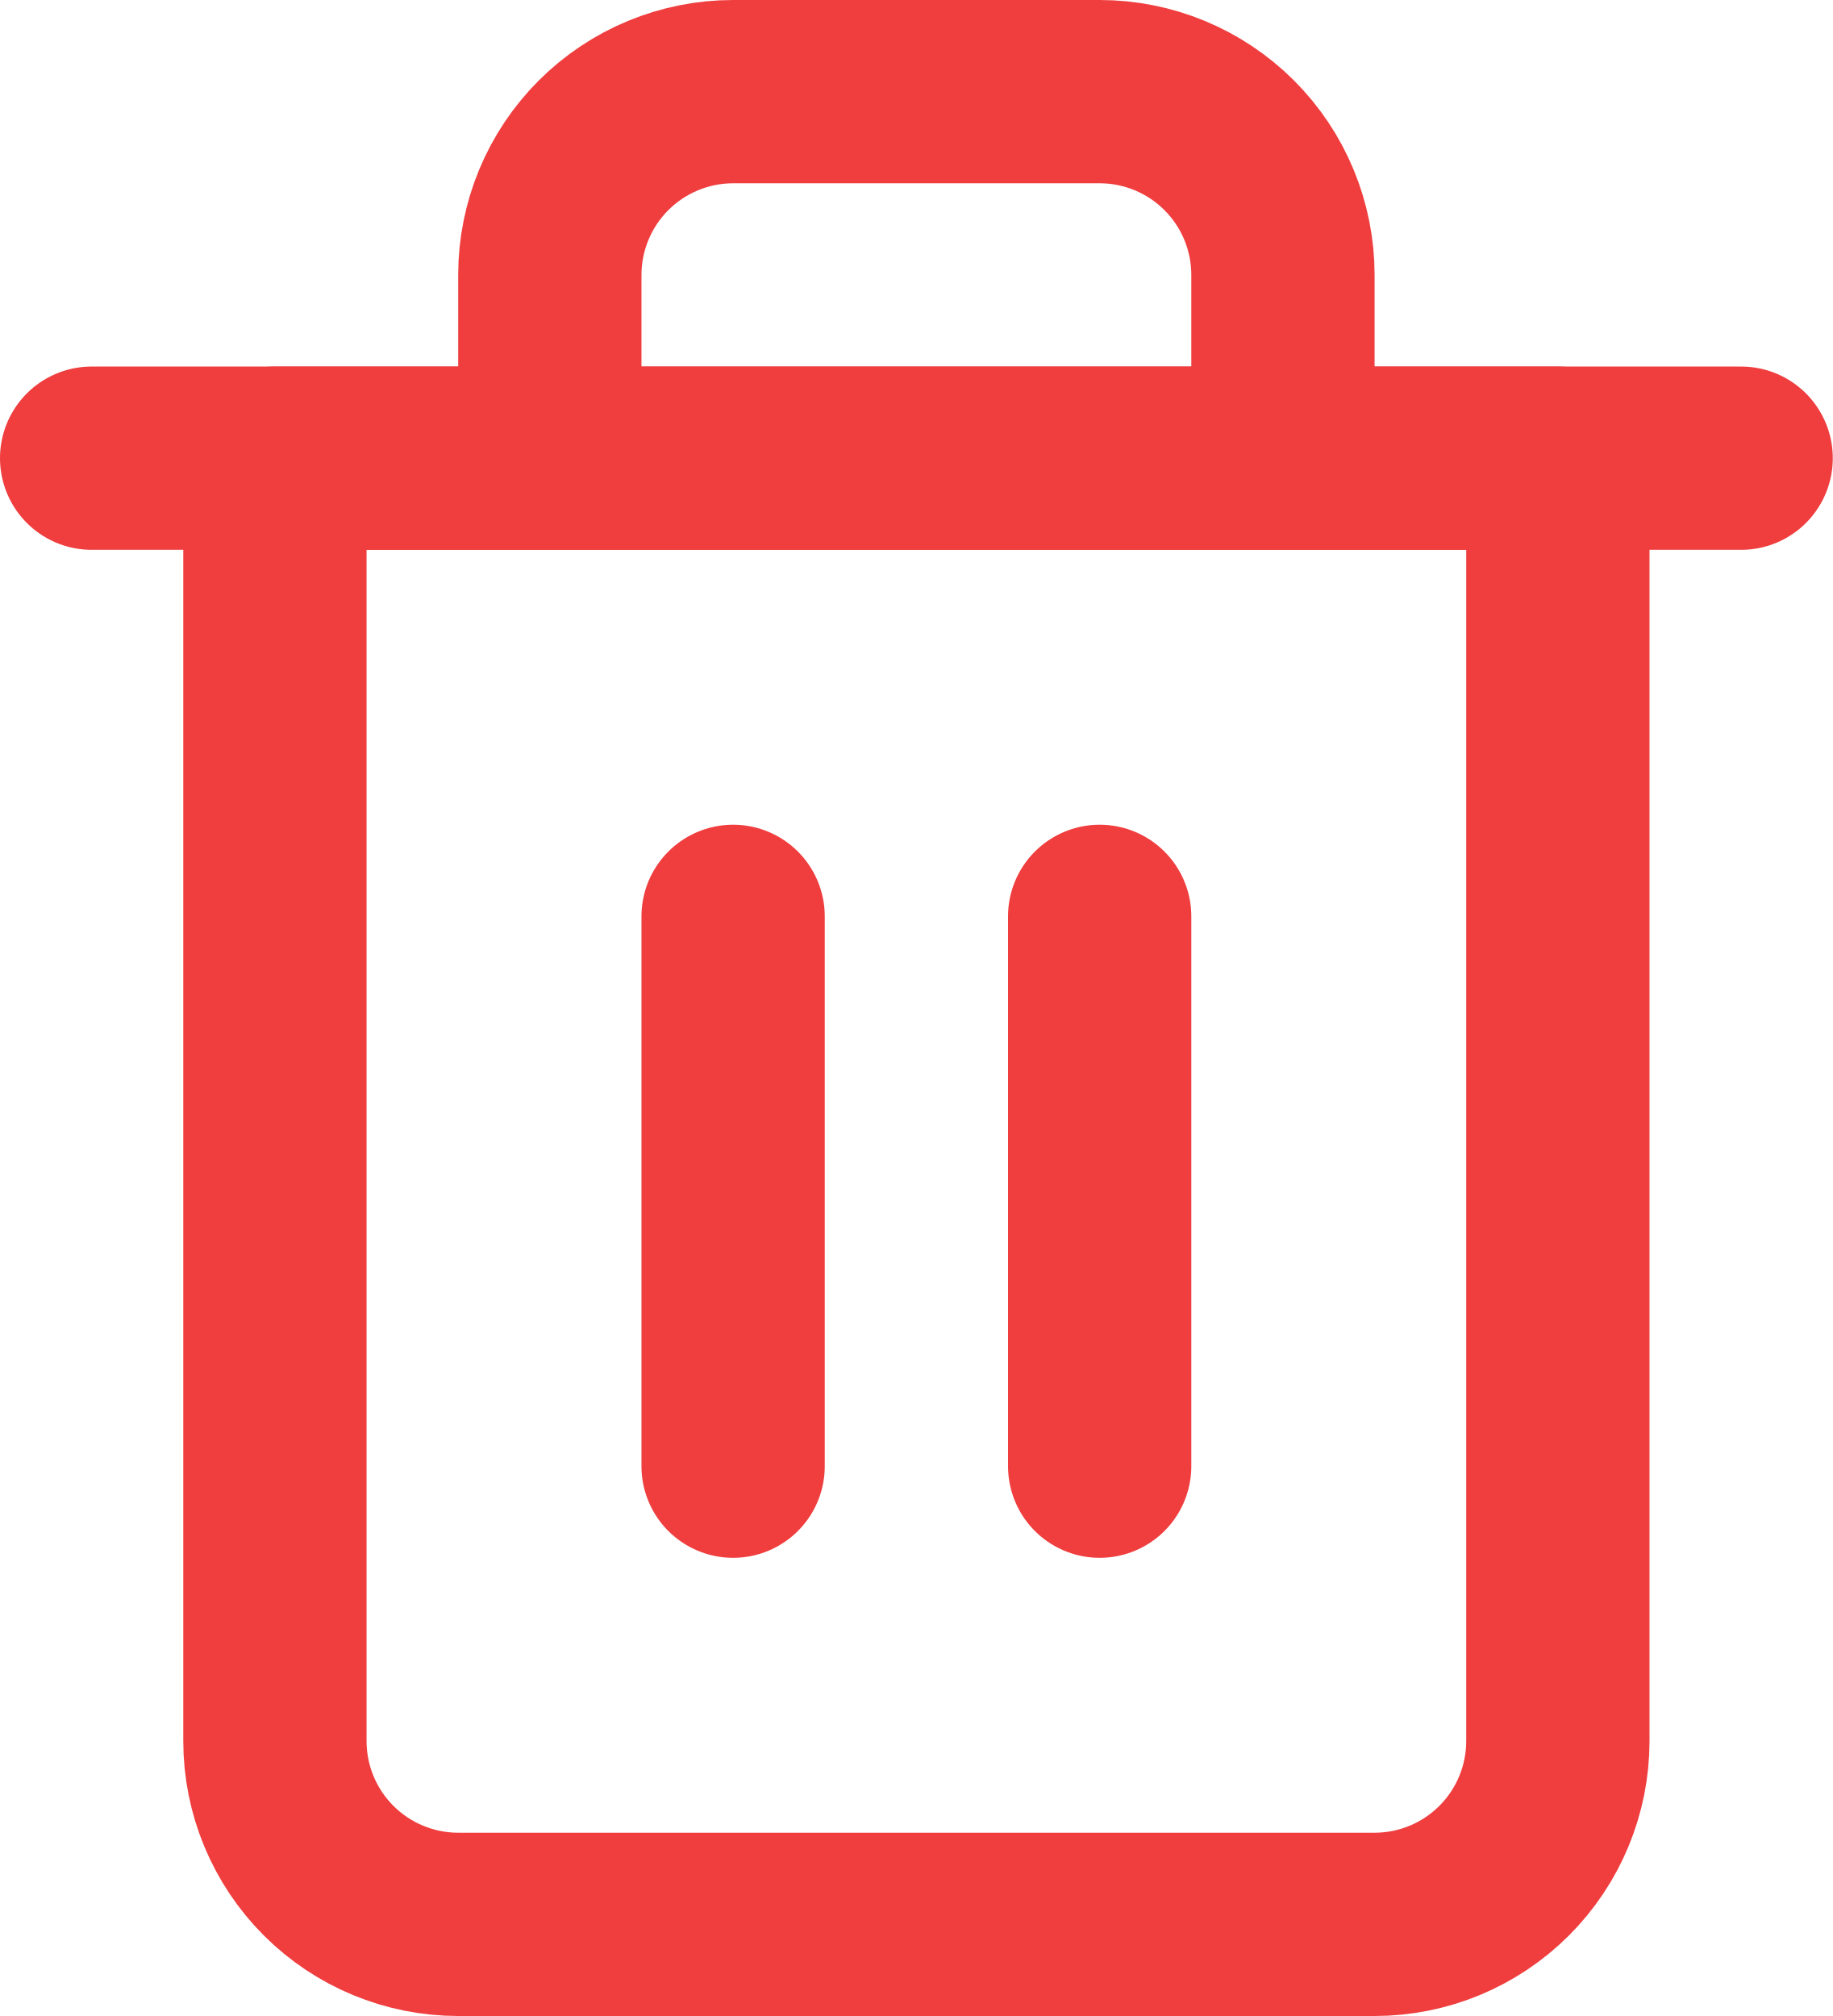
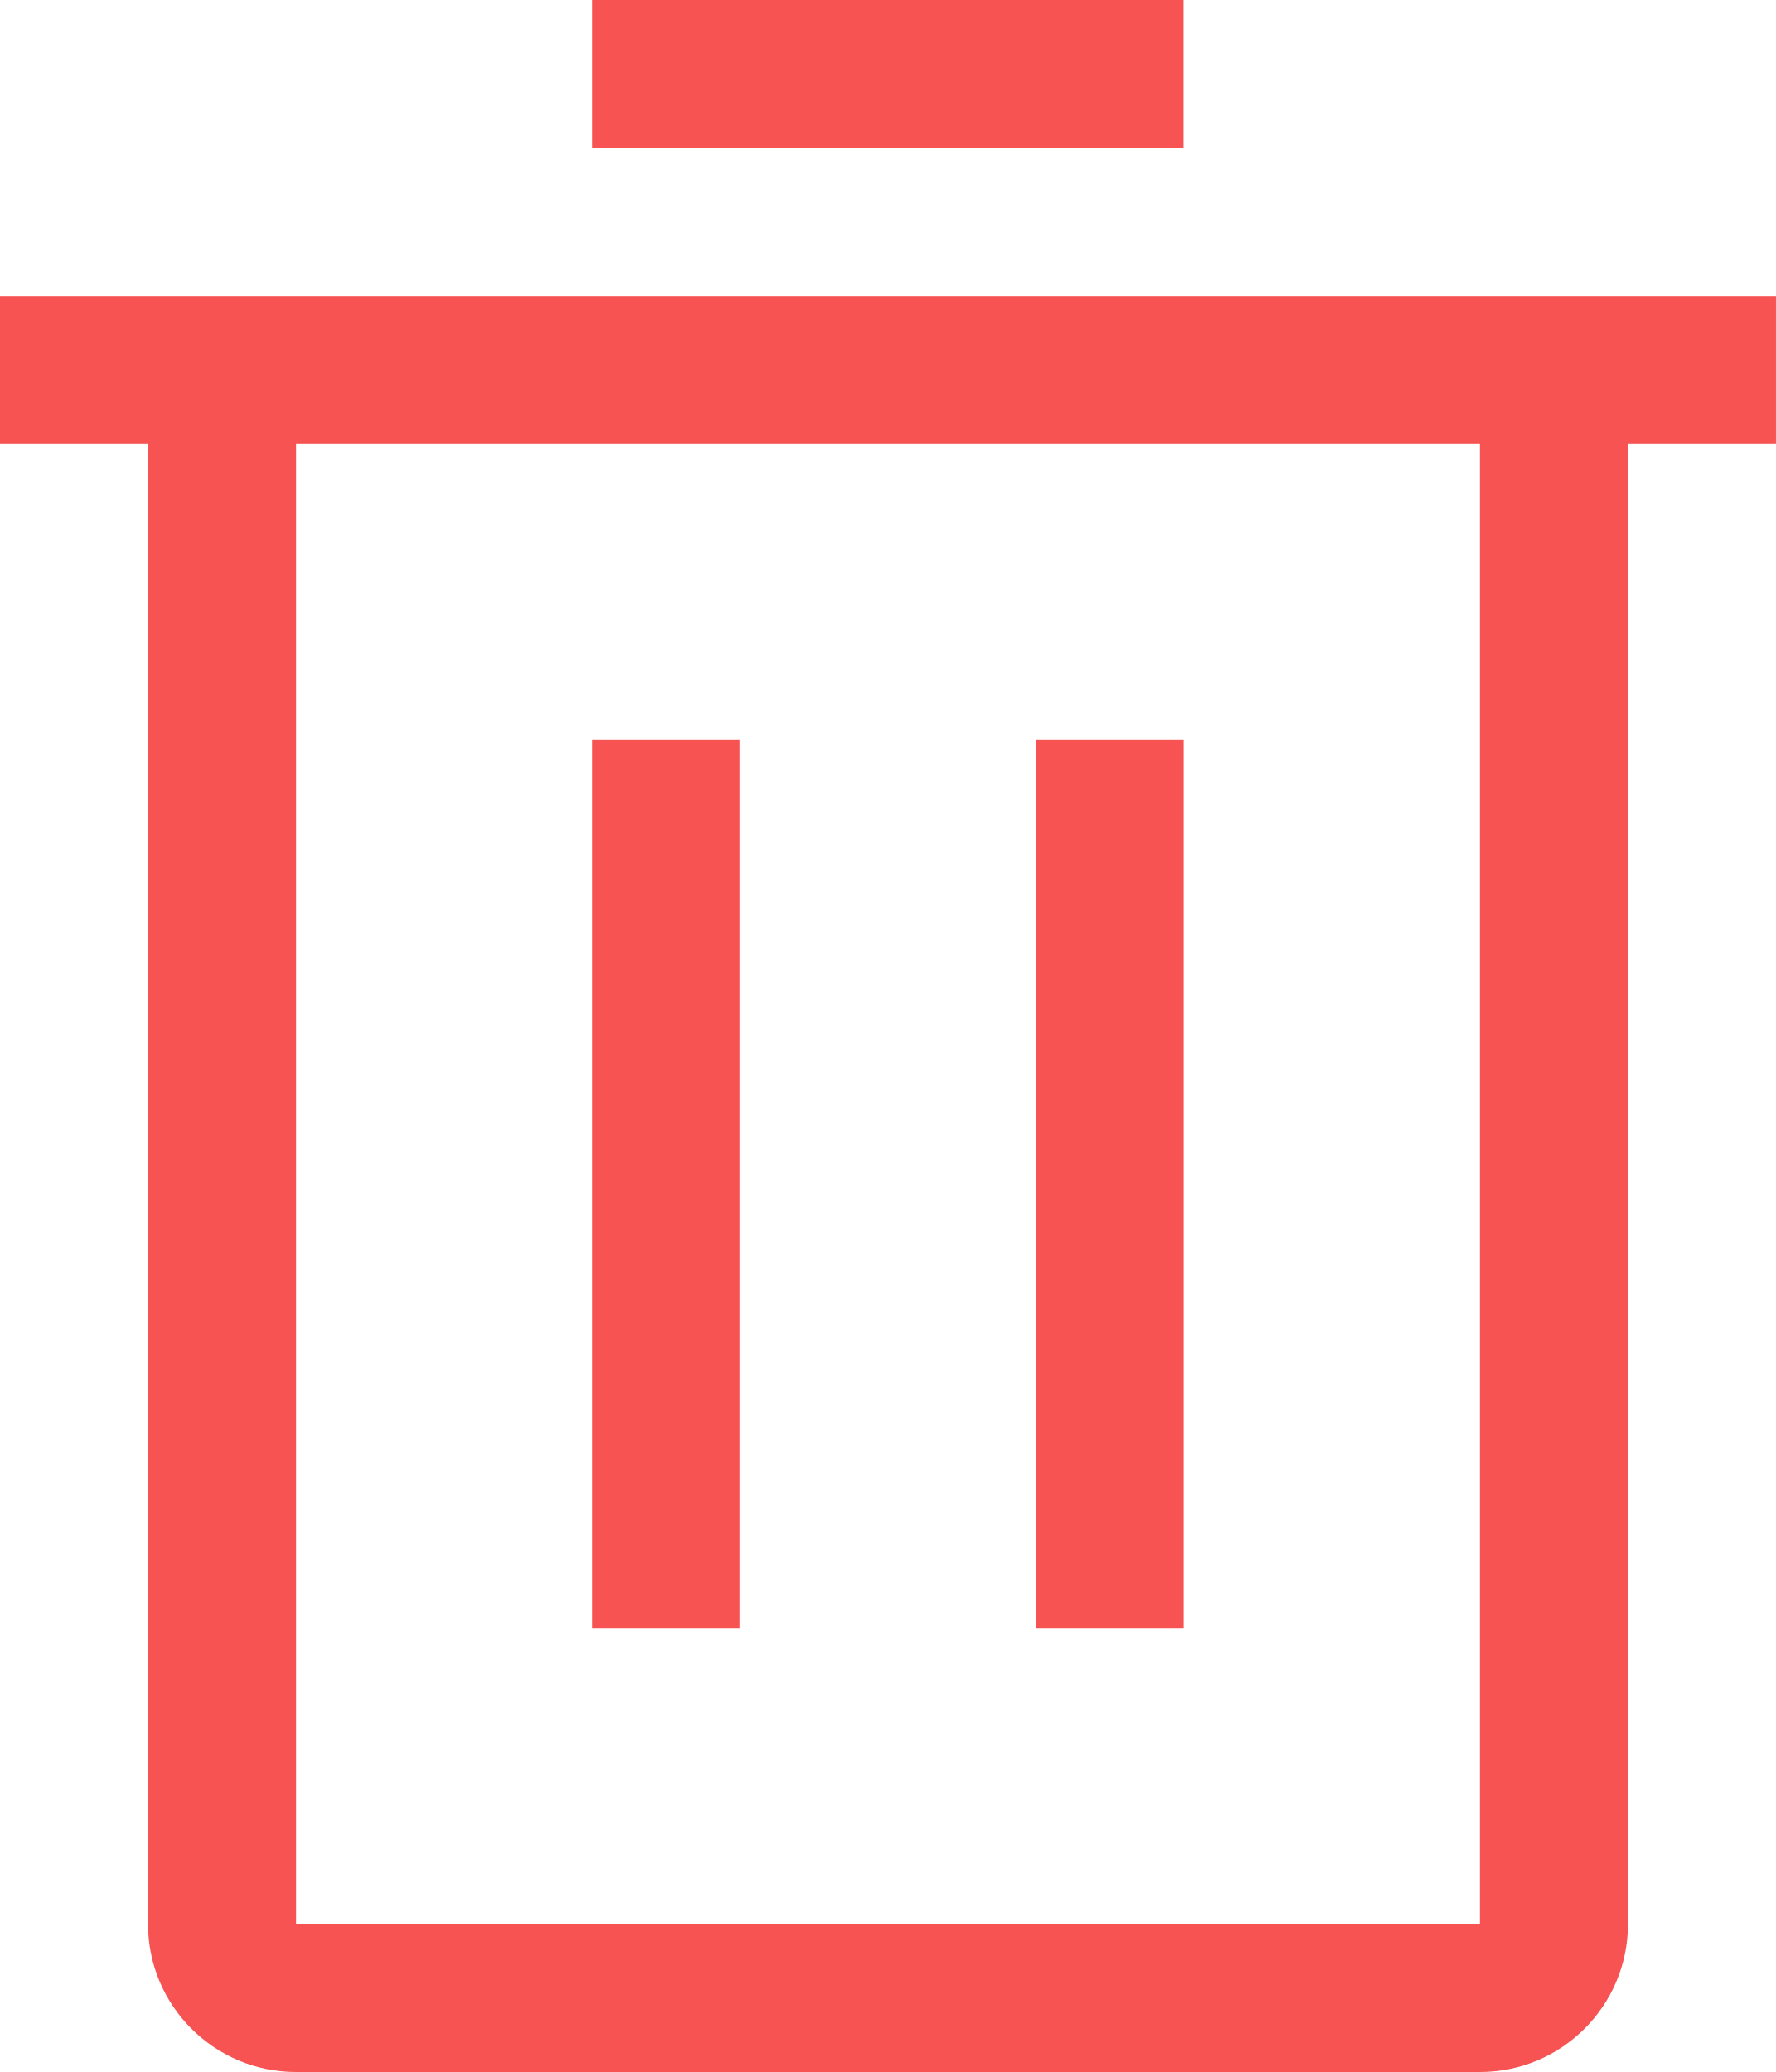
- <svg xmlns="http://www.w3.org/2000/svg" width="20" height="22" viewBox="0 0 20 22" fill="none">
-   <path d="M1 5H3H19" stroke="#F03D3E" stroke-width="2" stroke-linecap="round" stroke-linejoin="round" />
-   <path d="M6 5V3C6 2.47 6.211 1.961 6.586 1.586C6.961 1.211 7.47 1 8 1H12C12.53 1 13.039 1.211 13.414 1.586C13.789 1.961 14 2.47 14 3V5M17 5V19C17 19.53 16.789 20.039 16.414 20.414C16.039 20.789 15.53 21 15 21H5C4.47 21 3.961 20.789 3.586 20.414C3.211 20.039 3 19.53 3 19V5H17Z" stroke="#F03D3E" stroke-width="2" stroke-linecap="round" stroke-linejoin="round" />
-   <path d="M8 10V16" stroke="#F03D3E" stroke-width="2" stroke-linecap="round" stroke-linejoin="round" />
-   <path d="M12 10V16" stroke="#F03D3E" stroke-width="2" stroke-linecap="round" stroke-linejoin="round" />
+ <svg xmlns="http://www.w3.org/2000/svg" width="13.714" height="16" viewBox="0 0 13.714 16">
+   <g id="delete" transform="translate(-4.5 -2.25)">
+     <path id="Path_12068" data-name="Path 12068" d="M13.5,13.5h1.143v6.857H13.5Z" transform="translate(-4.429 -5.536)" fill="#f85353" />
+     <path id="Path_12069" data-name="Path 12069" d="M20.25,13.5h1.143v6.857H20.25Z" transform="translate(-7.75 -5.536)" fill="#f85353" />
+     <path id="Path_12070" data-name="Path 12070" d="M4.5,6.75V7.893H5.643V19.321a1.143,1.143,0,0,0,1.143,1.143h9.143a1.143,1.143,0,0,0,1.143-1.143V7.893h1.143V6.75ZM6.786,19.321V7.893h9.143V19.321Z" transform="translate(0 -2.214)" fill="#f85353" />
+     <path id="Path_12071" data-name="Path 12071" d="M13.5,2.25h4.571V3.393H13.5Z" transform="translate(-4.429)" fill="#f85353" />
+   </g>
</svg>
